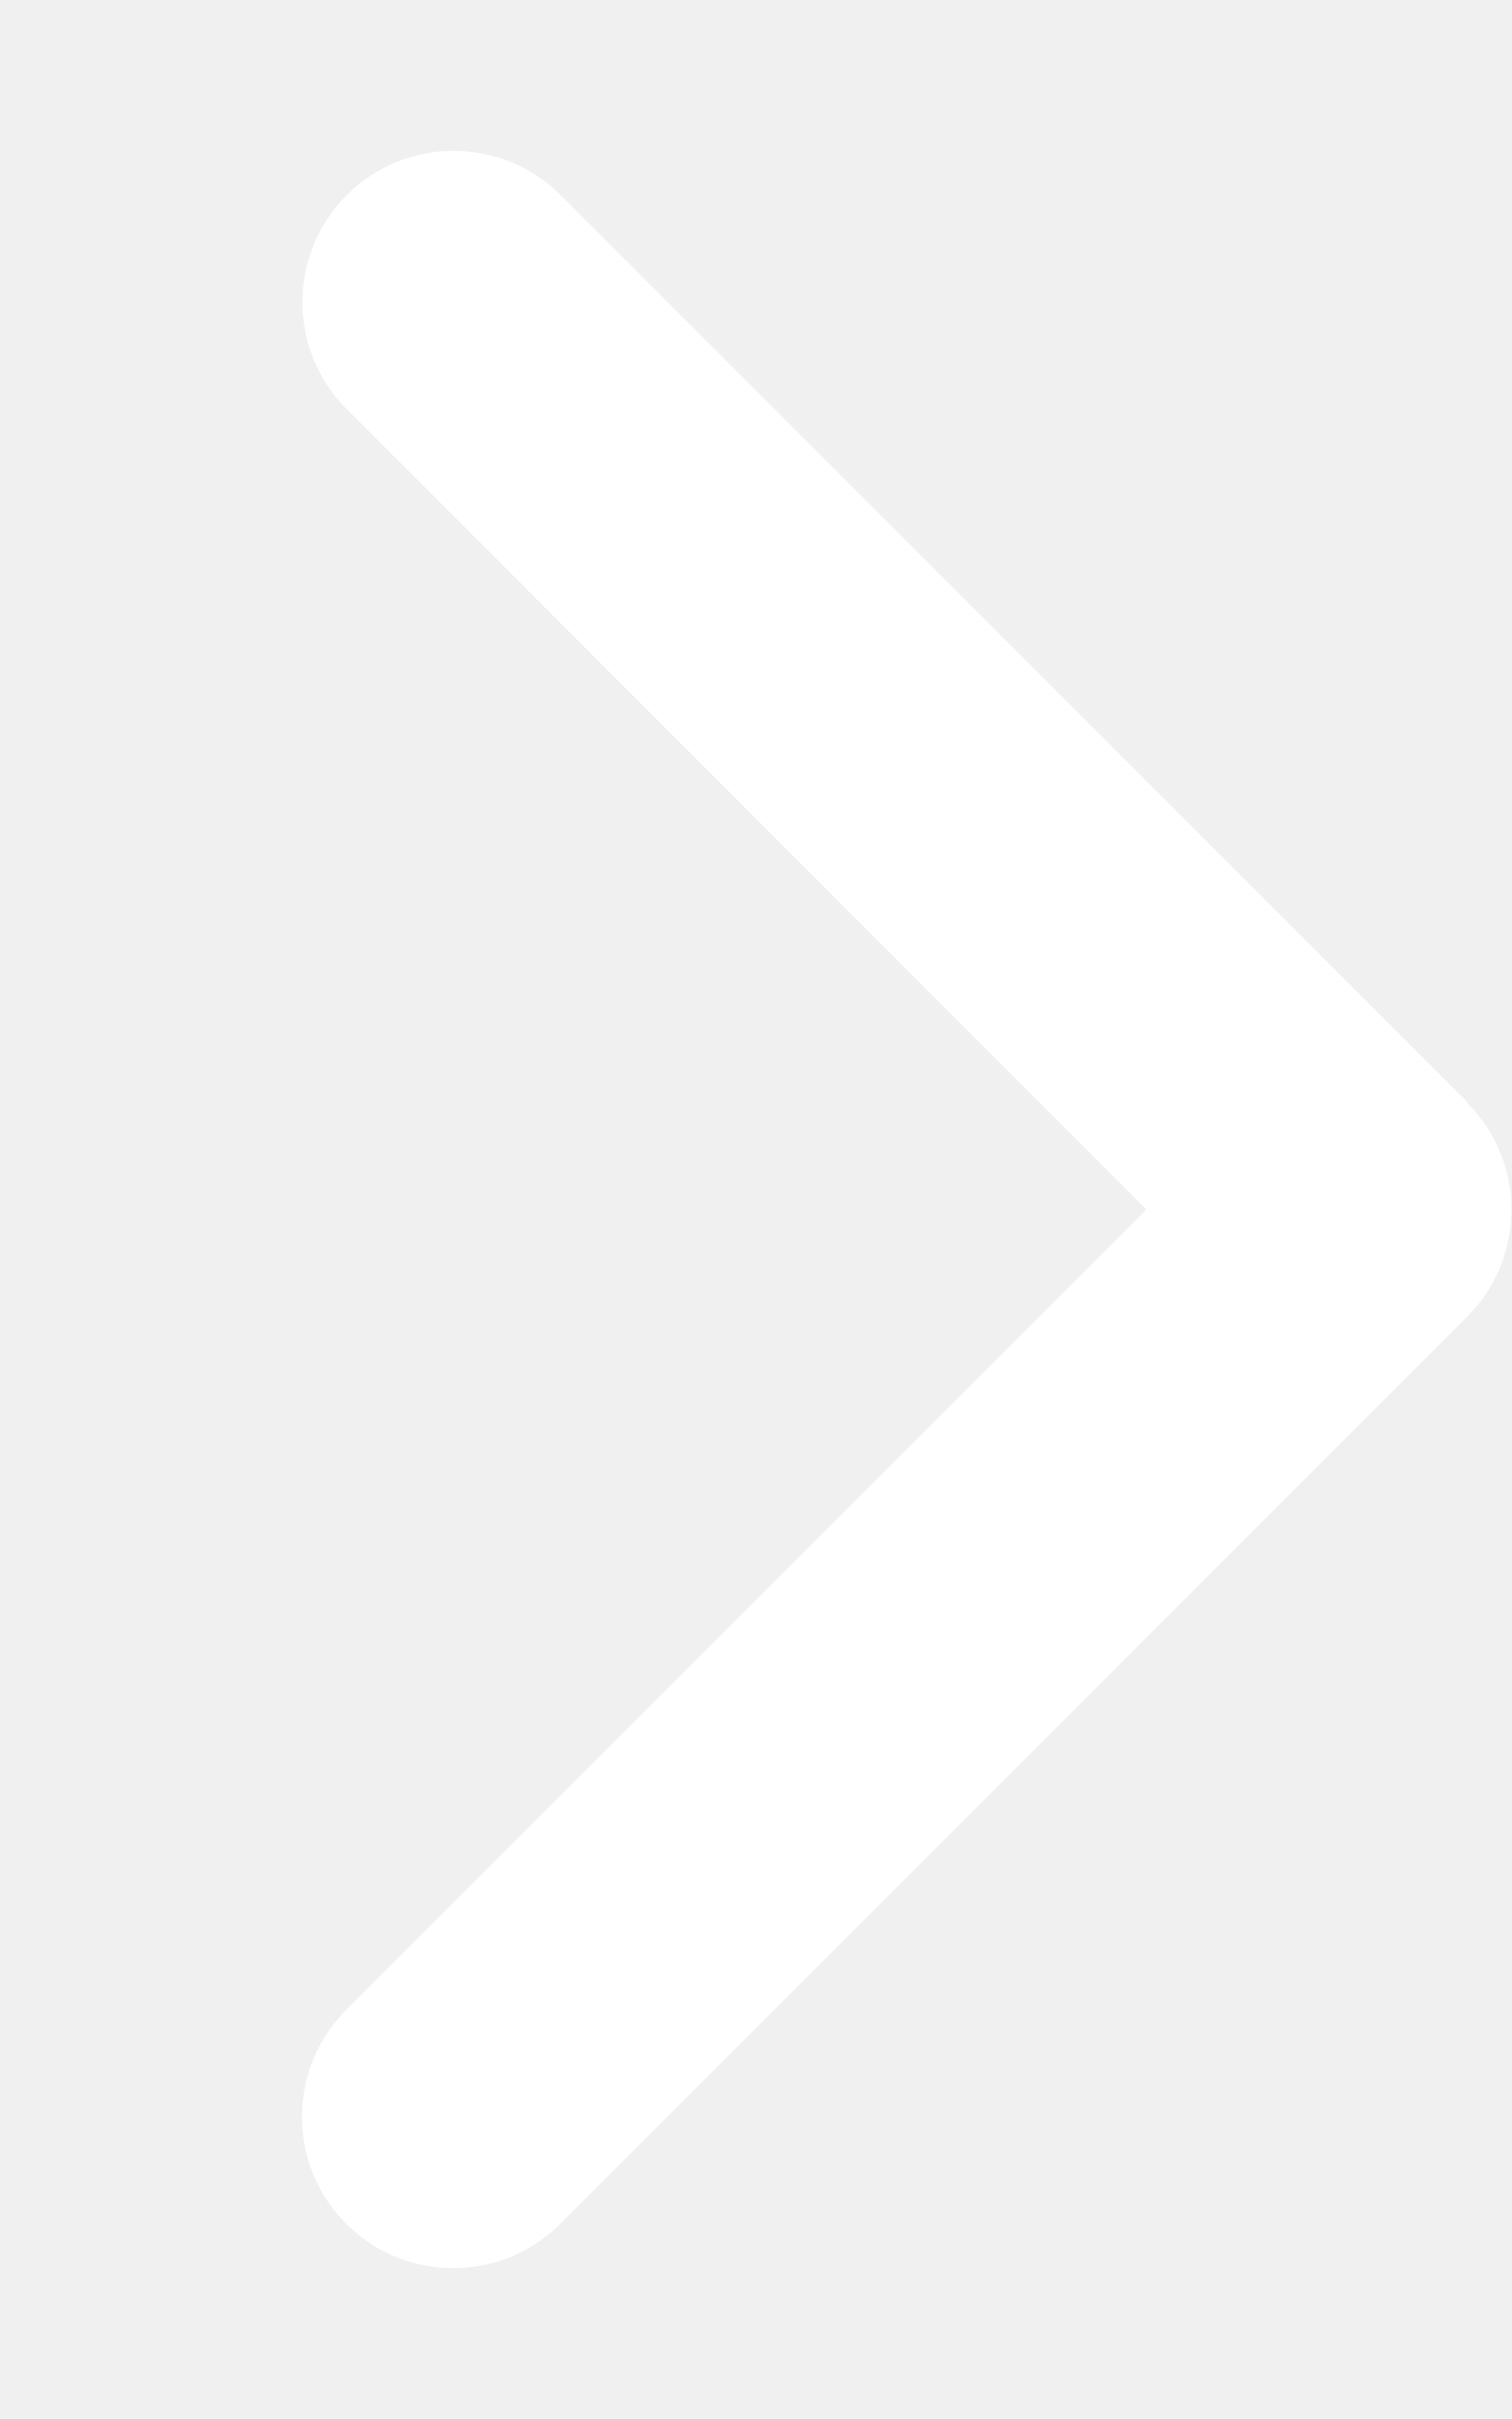
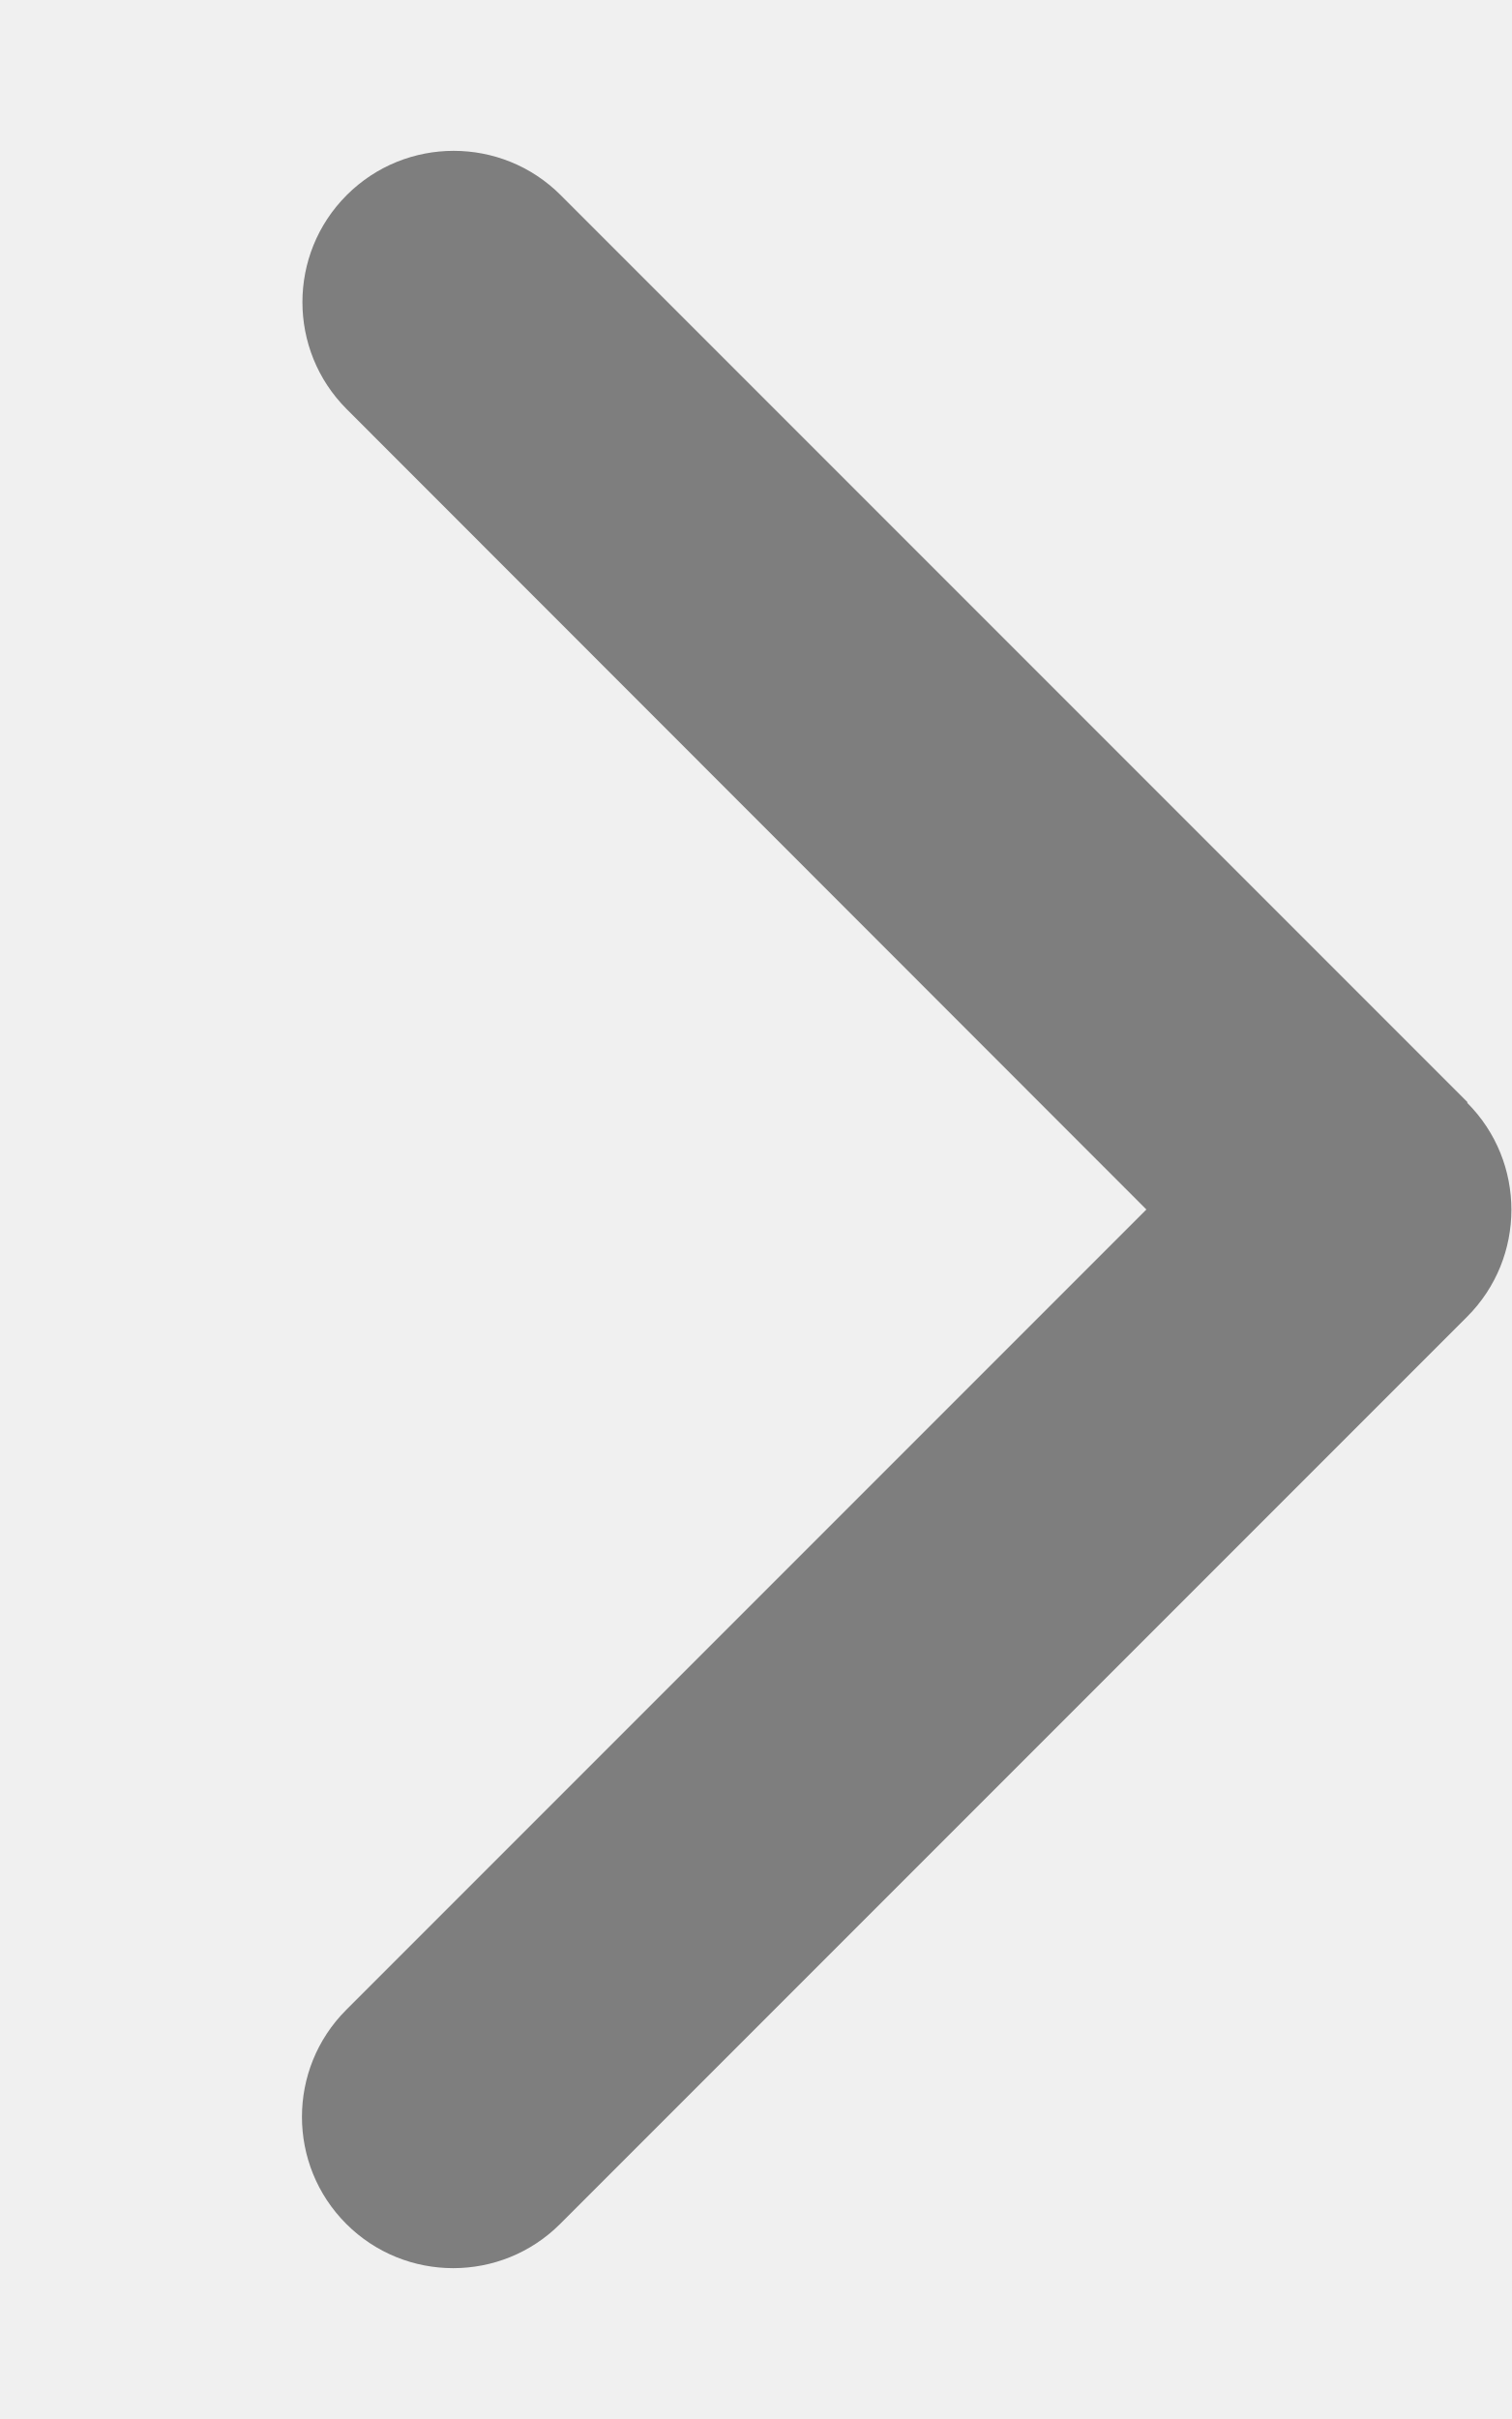
- <svg xmlns="http://www.w3.org/2000/svg" viewBox="0 0 320 512" fill="white">
+ <svg xmlns="http://www.w3.org/2000/svg" viewBox="0 0 320 512" fill="#7e7e7e">
  <path d="M310.6 233.4c12.5 12.5 12.5 32.8 0 45.3l-192 192c-12.5 12.5-32.8 12.5-45.3 0s-12.5-32.8 0-45.3L242.7 256 73.4 86.6c-12.5-12.5-12.5-32.8 0-45.3s32.8-12.5 45.3 0l192 192z" />
</svg>
